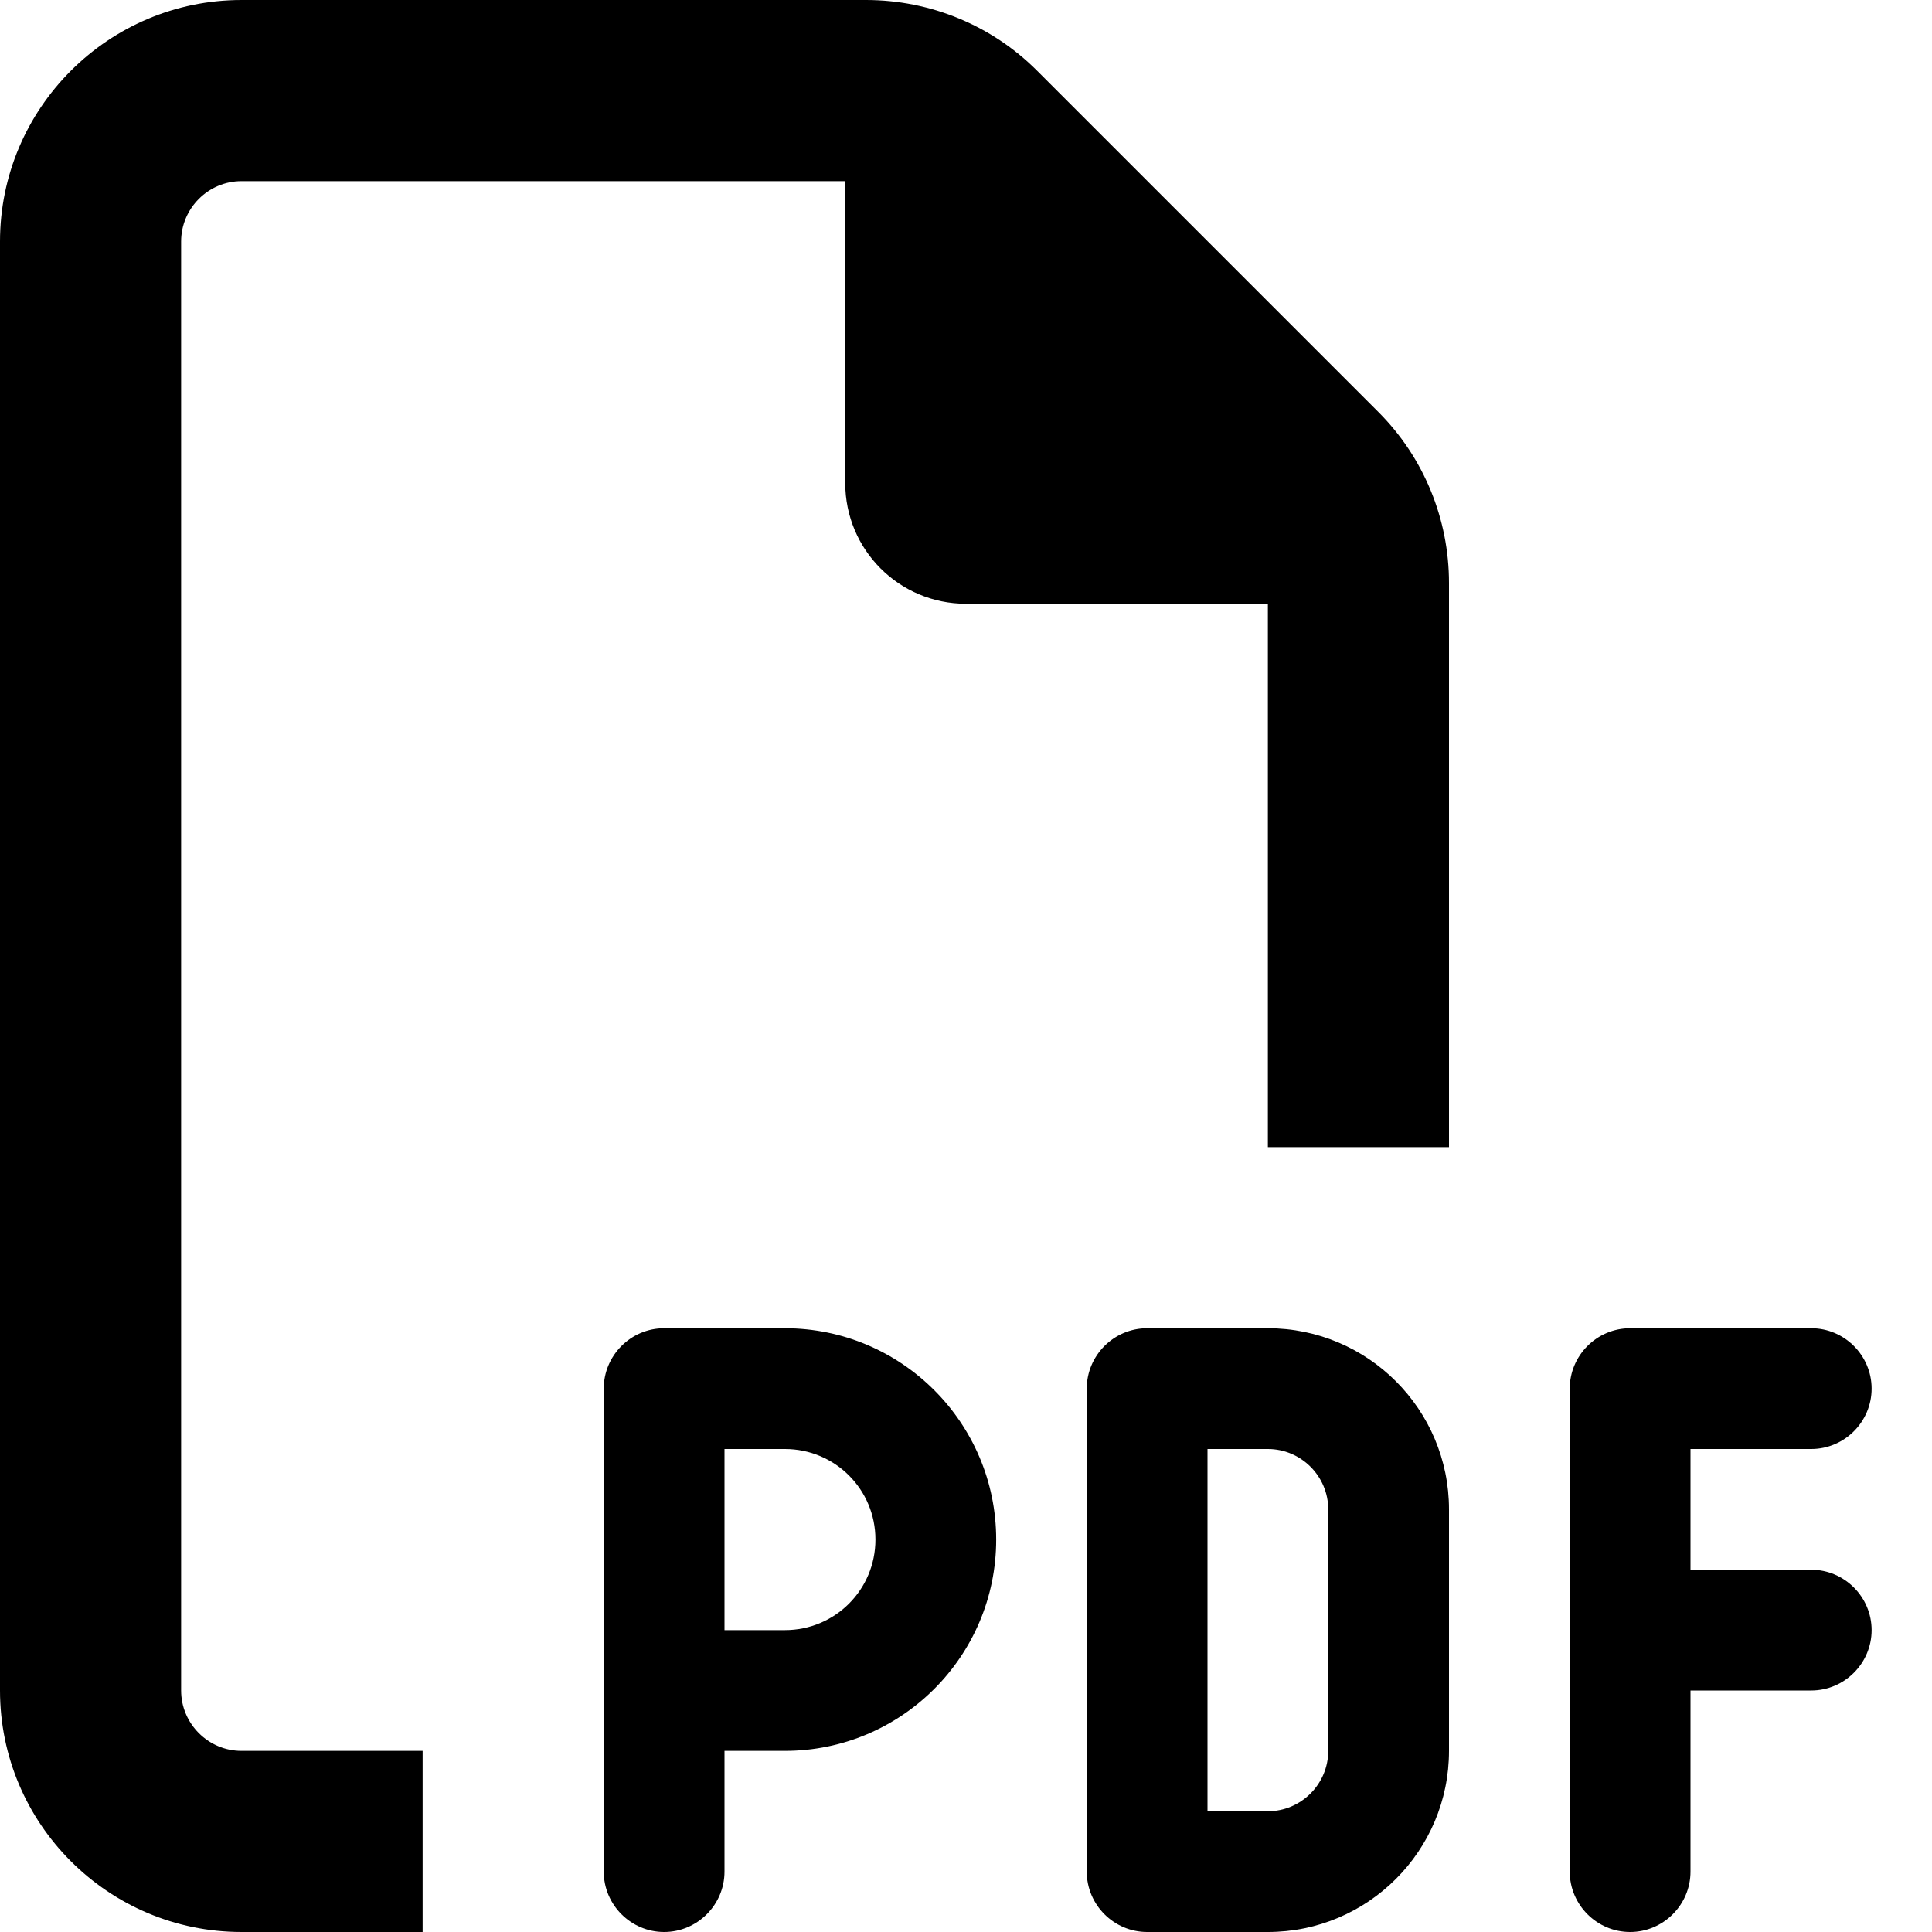
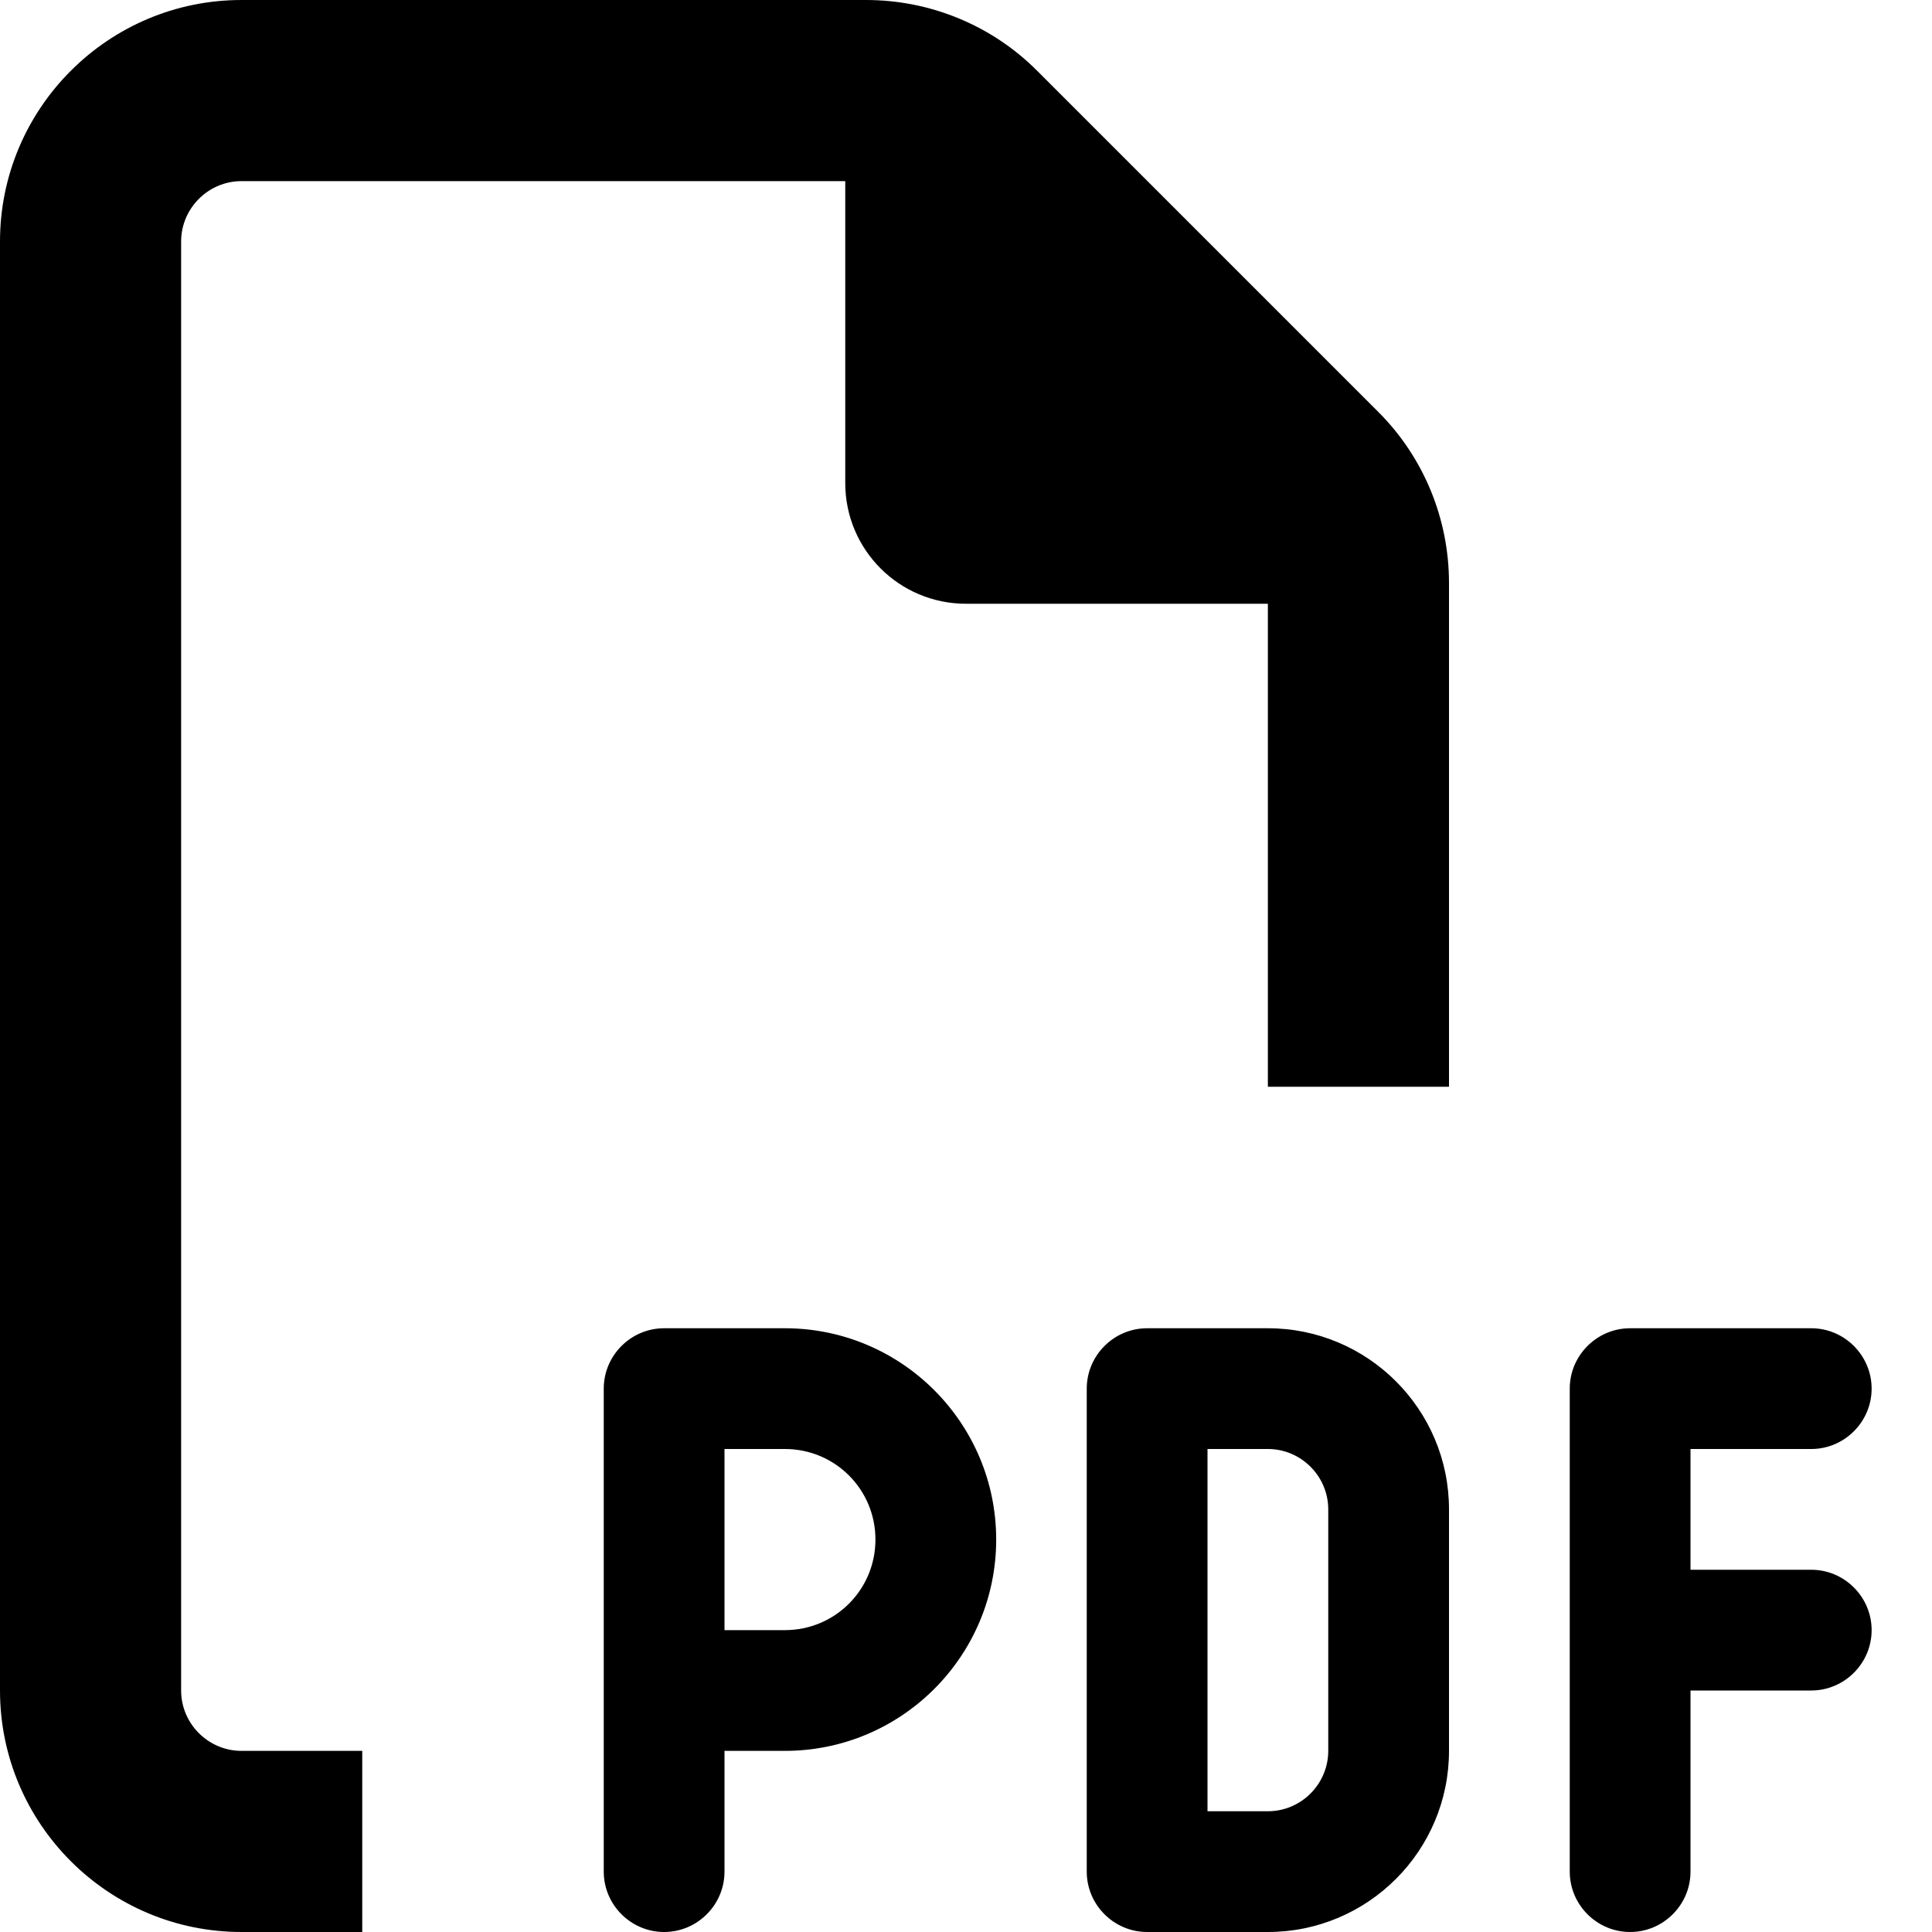
- <svg xmlns="http://www.w3.org/2000/svg" viewBox="0 0 512 512" preserveAspectRatio="xMinYMid meet">
-   <path d="M64 464l48 0 0 48-48 0c-35.3 0-64-28.7-64-64L0 64C0 28.7 28.7 0 64 0L229.5 0c17 0 33.3 6.7 45.3 18.7l90.5 90.5c12 12 18.7 28.3 18.7 45.3L384 304l-48 0 0-144-80 0c-17.7 0-32-14.3-32-32l0-80L64 48c-8.8 0-16 7.2-16 16l0 384c0 8.8 7.2 16 16 16zM176 352l32 0c30.9 0 56 25.1 56 56s-25.1 56-56 56l-16 0 0 32c0 8.8-7.2 16-16 16s-16-7.2-16-16l0-48 0-80c0-8.8 7.2-16 16-16zm32 80c13.3 0 24-10.7 24-24s-10.7-24-24-24l-16 0 0 48 16 0zm96-80l32 0c26.5 0 48 21.5 48 48l0 64c0 26.5-21.5 48-48 48l-32 0c-8.8 0-16-7.2-16-16l0-128c0-8.8 7.2-16 16-16zm32 128c8.8 0 16-7.2 16-16l0-64c0-8.8-7.2-16-16-16l-16 0 0 96 16 0zm80-112c0-8.8 7.2-16 16-16l48 0c8.8 0 16 7.2 16 16s-7.2 16-16 16l-32 0 0 32 32 0c8.8 0 16 7.2 16 16s-7.2 16-16 16l-32 0 0 48c0 8.8-7.2 16-16 16s-16-7.2-16-16l0-64 0-64z" />
+ <svg xmlns="http://www.w3.org/2000/svg" height="1em" viewBox="0 0 512 512" preserveAspectRatio="xMinYMid meet">
+   <path d="M64 464H96v48H64c-35.3 0-64-28.7-64-64V64C0 28.7 28.7 0 64 0H229.5c17 0 33.3 6.7 45.3 18.7l90.5 90.5c12 12 18.7 28.3 18.7 45.3V288H336V160H256c-17.7 0-32-14.3-32-32V48H64c-8.8 0-16 7.2-16 16V448c0 8.8 7.2 16 16 16zM176 352h32c30.9 0 56 25.1 56 56s-25.1 56-56 56H192v32c0 8.8-7.2 16-16 16s-16-7.2-16-16V448 368c0-8.8 7.2-16 16-16zm32 80c13.3 0 24-10.7 24-24s-10.7-24-24-24H192v48h16zm96-80h32c26.5 0 48 21.5 48 48v64c0 26.5-21.5 48-48 48H304c-8.8 0-16-7.2-16-16V368c0-8.8 7.2-16 16-16zm32 128c8.8 0 16-7.2 16-16V400c0-8.8-7.2-16-16-16H320v96h16zm80-112c0-8.8 7.2-16 16-16h48c8.8 0 16 7.2 16 16s-7.2 16-16 16H448v32h32c8.8 0 16 7.2 16 16s-7.2 16-16 16H448v48c0 8.8-7.2 16-16 16s-16-7.2-16-16V432 368z" />
</svg>
